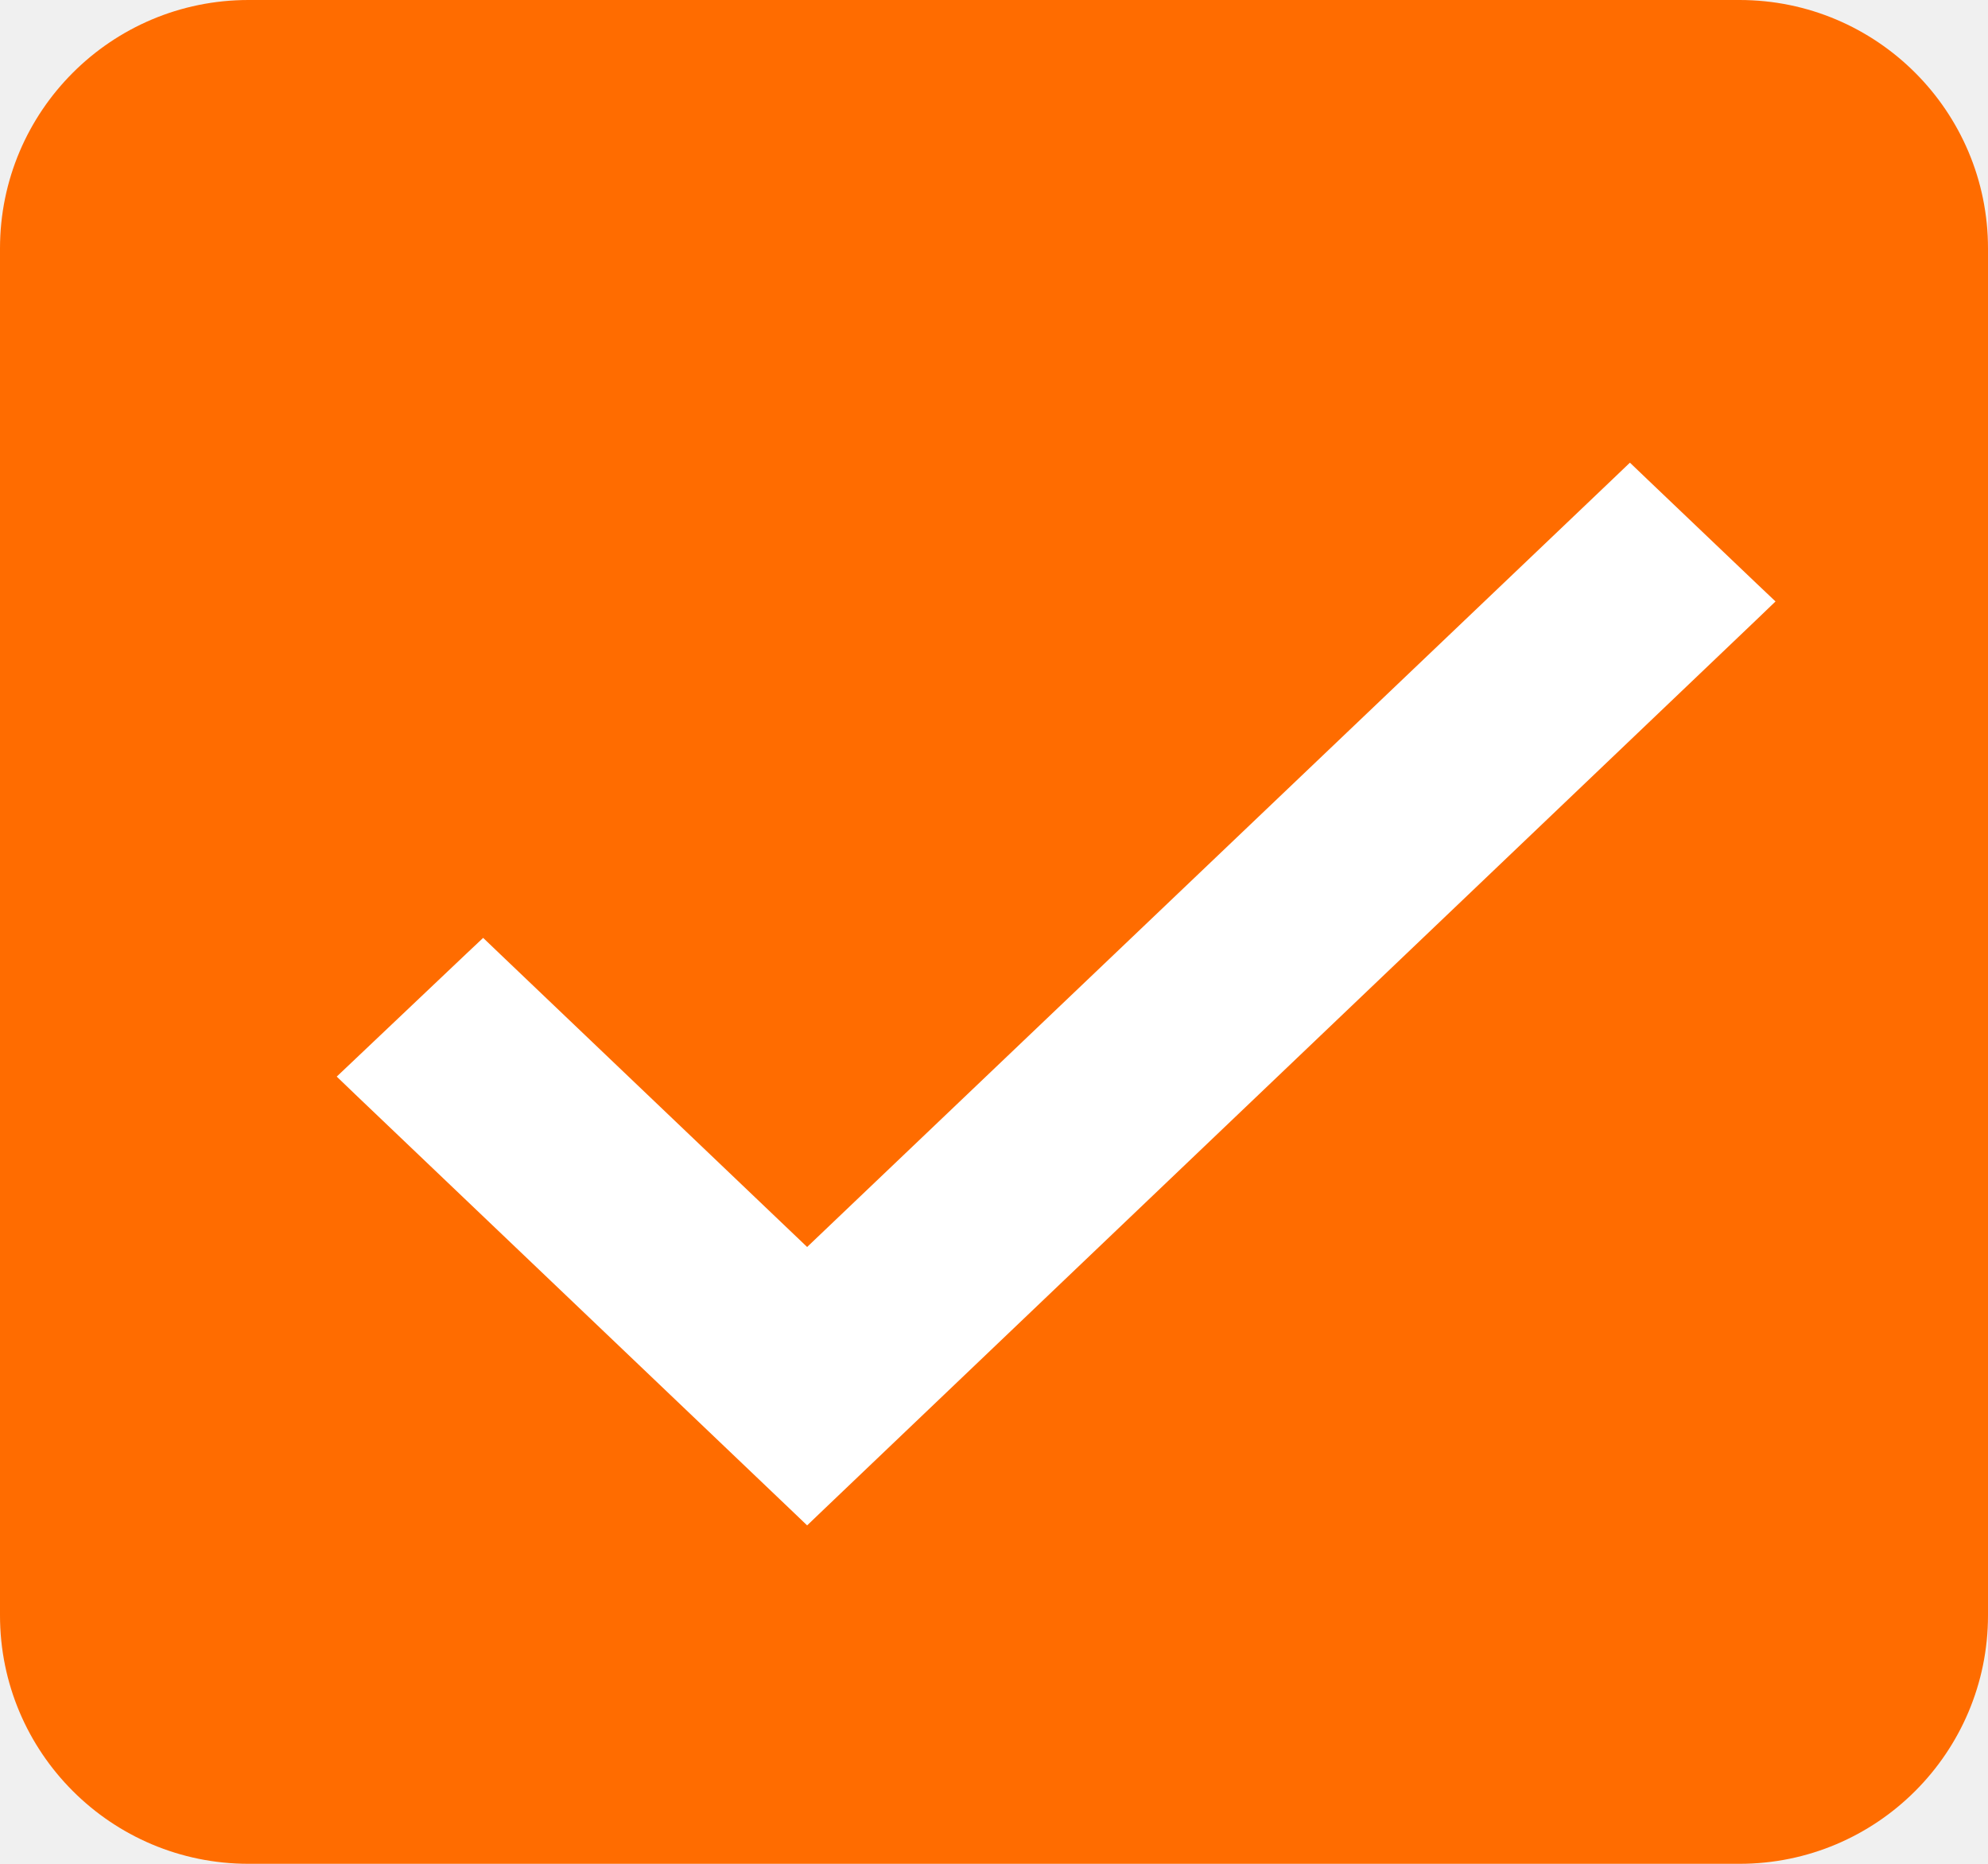
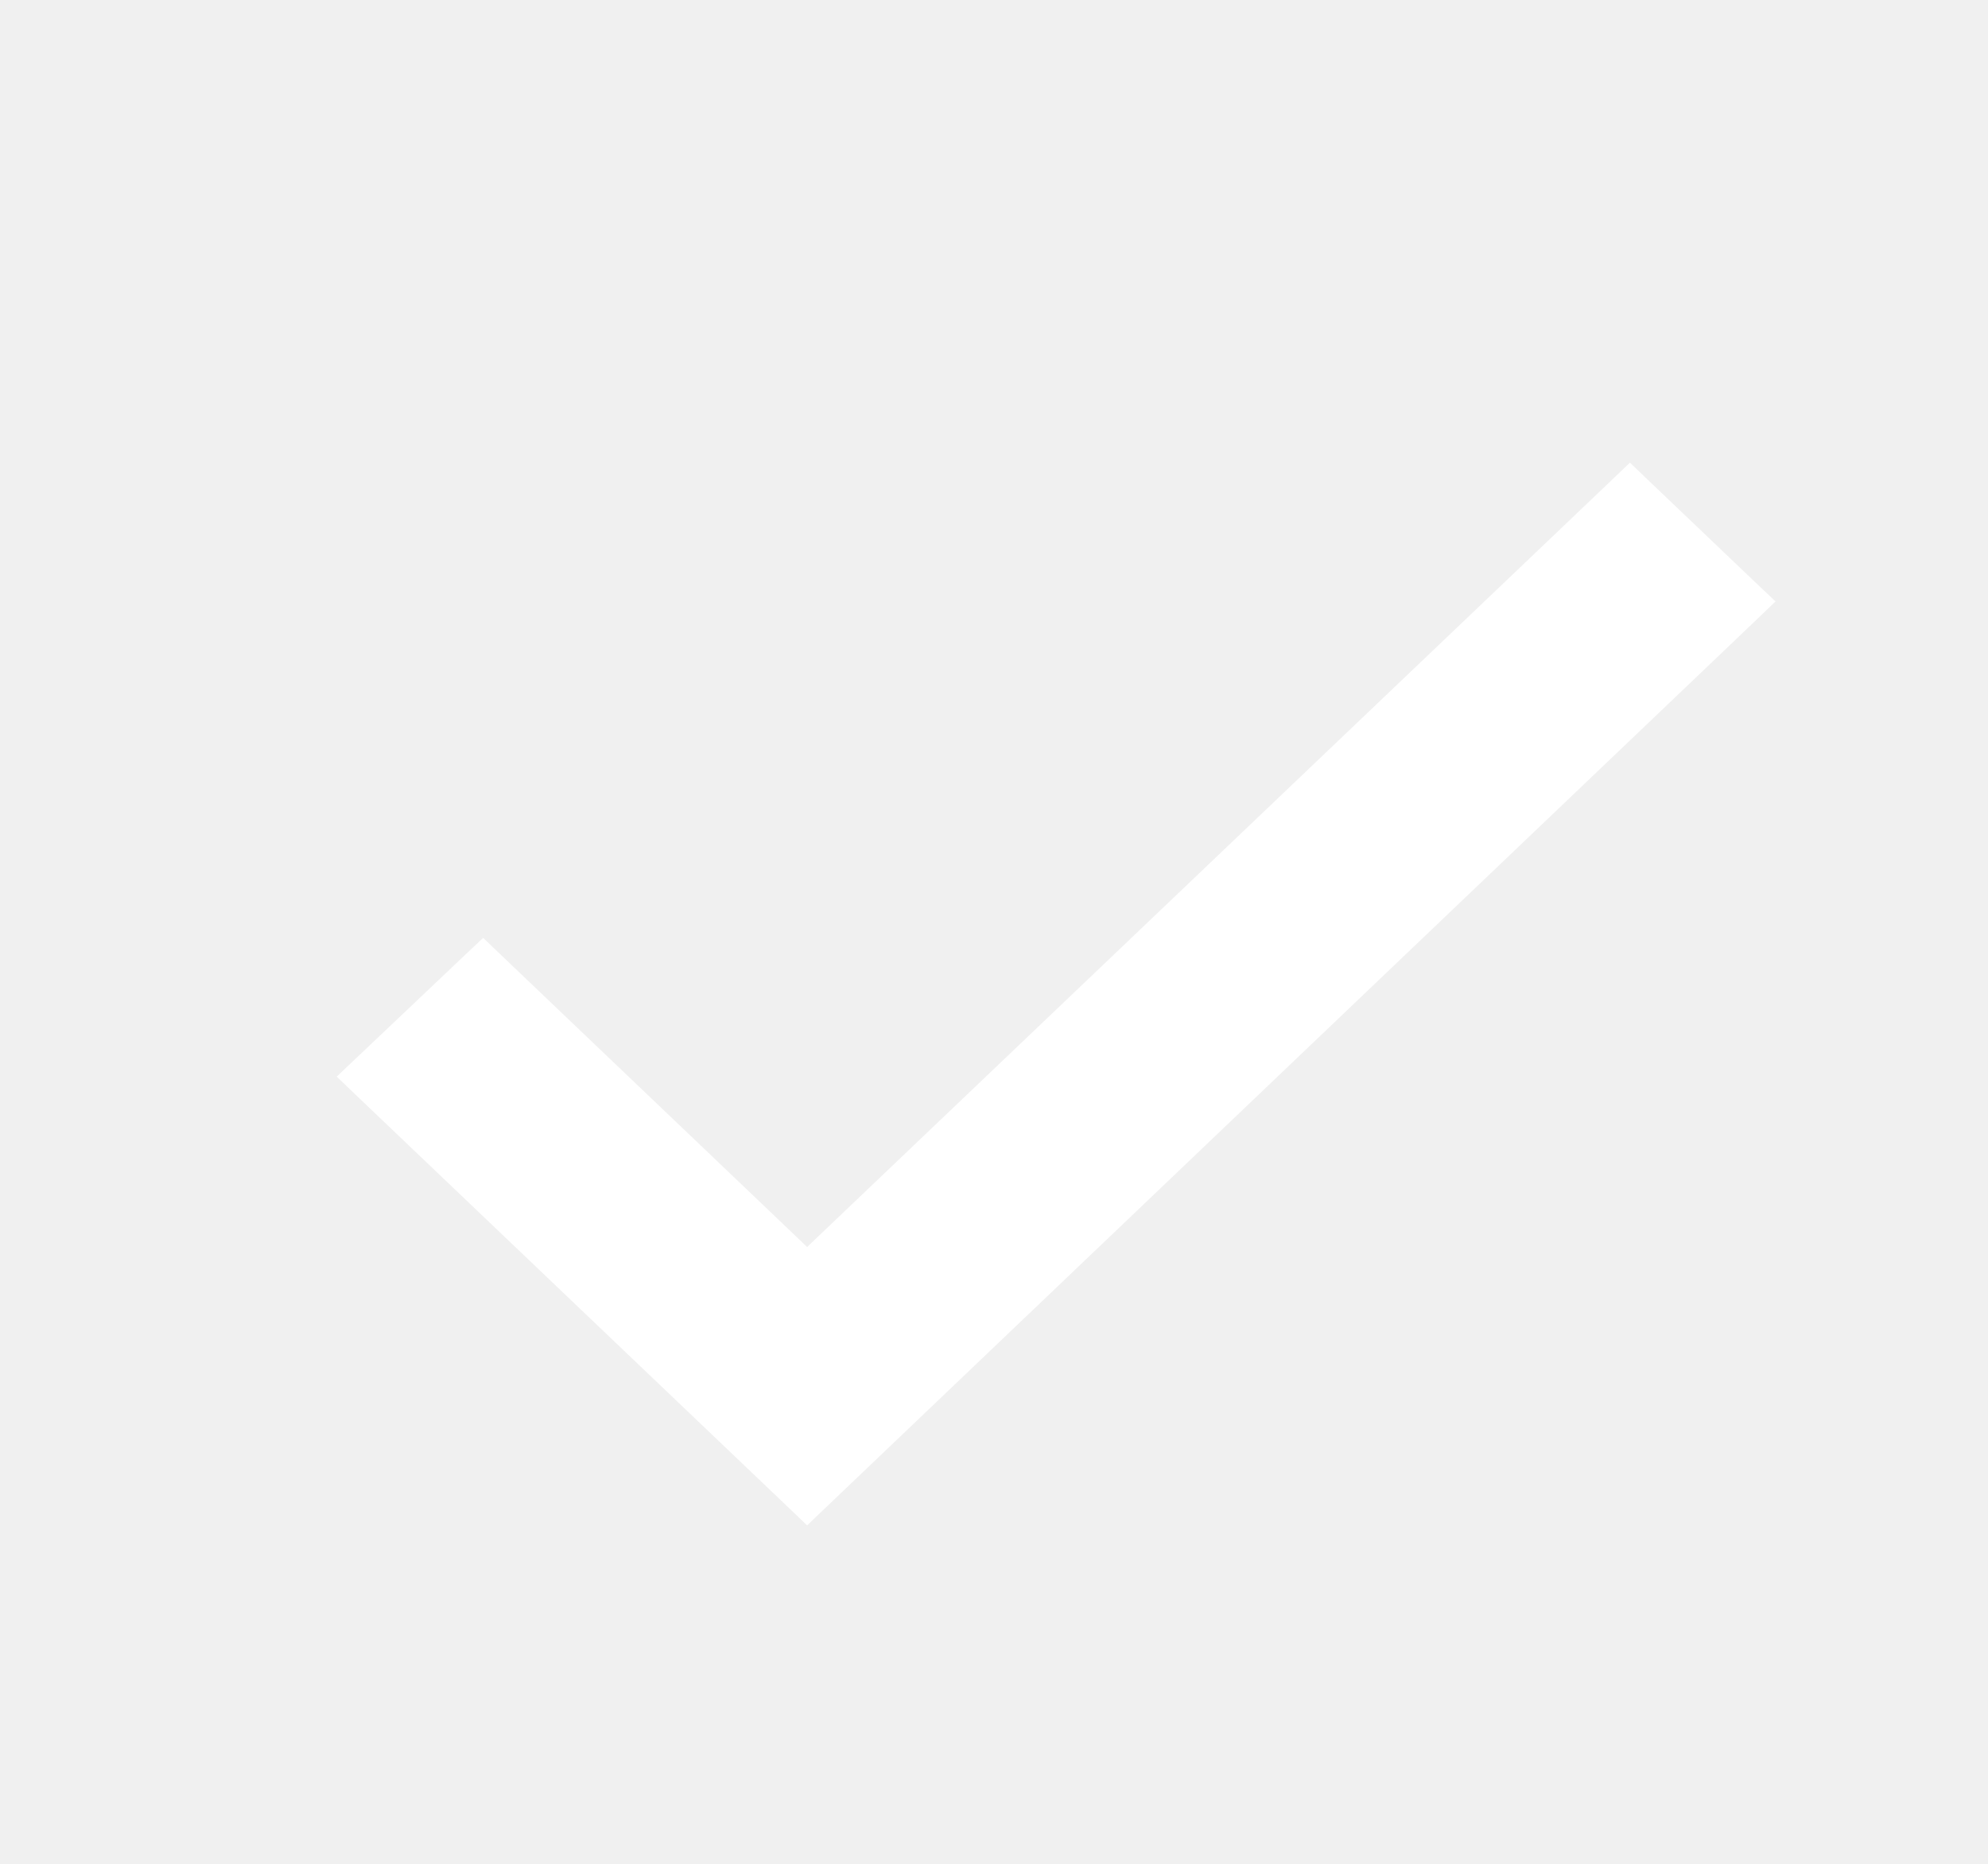
<svg xmlns="http://www.w3.org/2000/svg" width="16" height="15" viewBox="0 0 16 15" fill="none">
-   <rect width="16" height="15" rx="2" fill="#ff6c00" />
+   <rect width="16" height="15" rx="2" />
  <path d="M3.957 7.752L3.888 7.686L3.819 7.751L2.931 8.593L2.855 8.665L2.931 8.738L6.427 12.072L6.496 12.138L6.565 12.072L14.069 4.914L14.145 4.841L14.069 4.769L13.187 3.928L13.118 3.862L13.049 3.928L6.496 10.174L3.957 7.752Z" fill="white" stroke="white" stroke-width="0.2" />
</svg>
